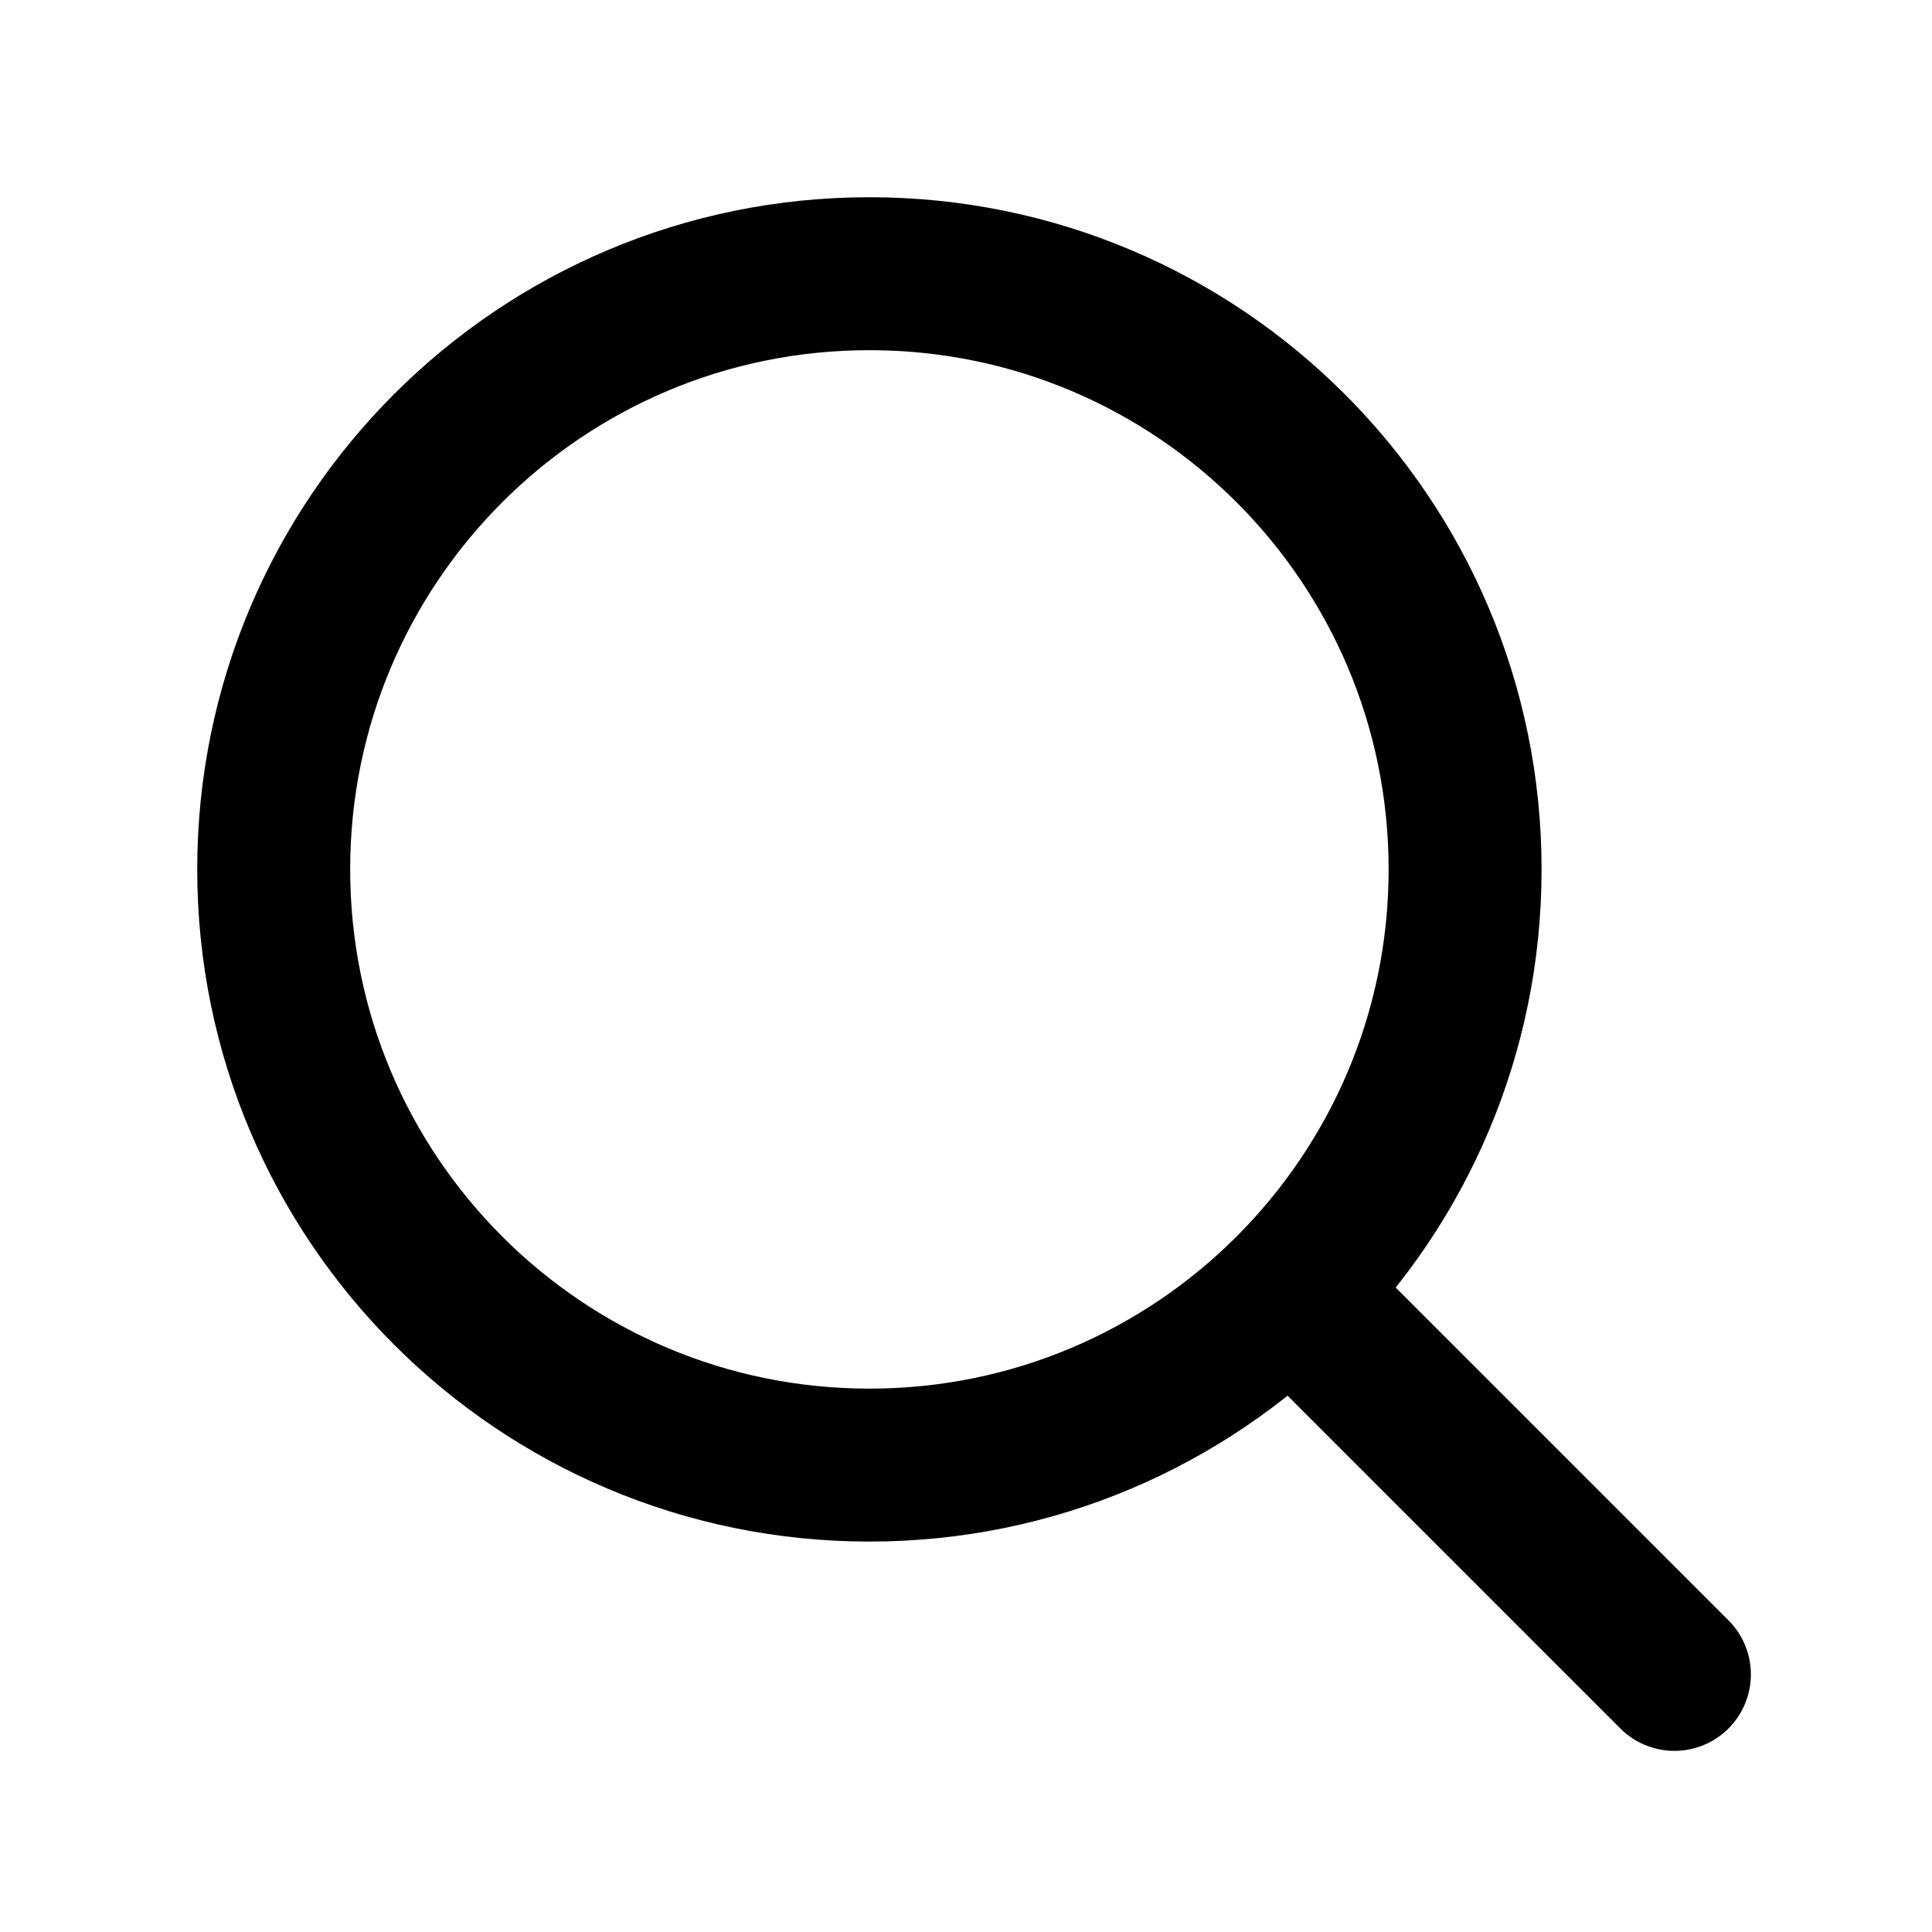
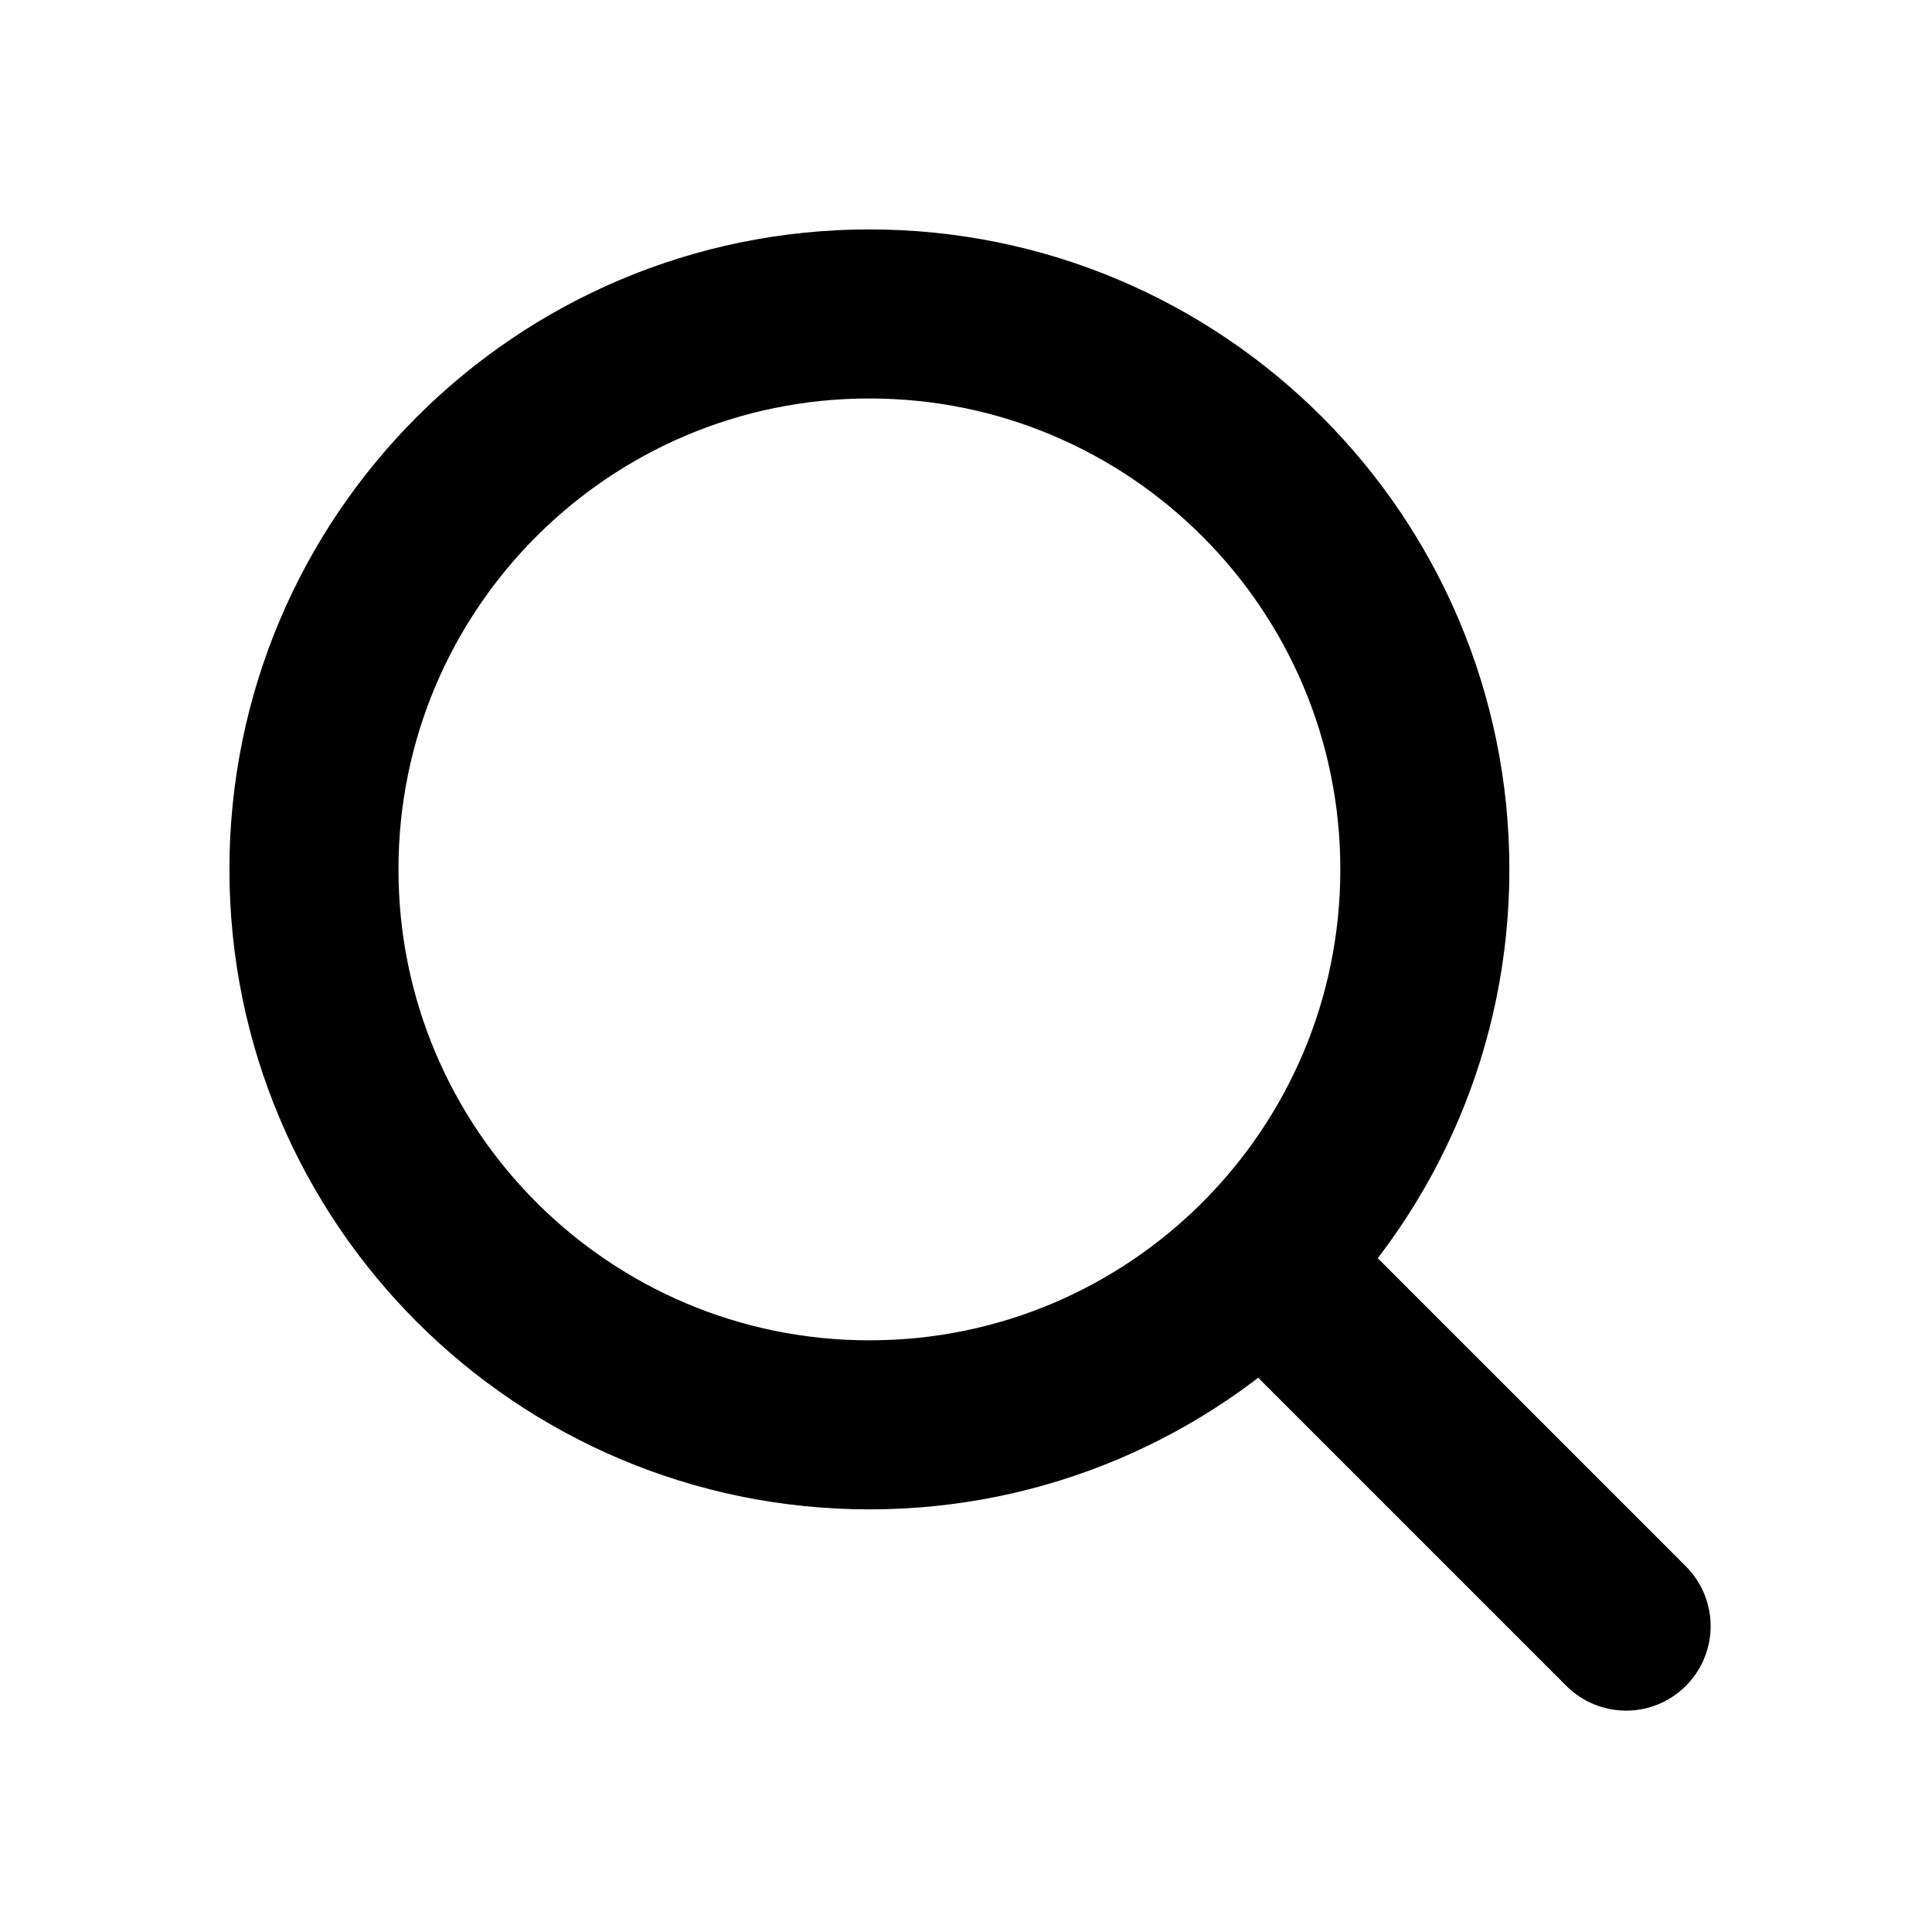
- <svg xmlns="http://www.w3.org/2000/svg" width="24" height="24" viewBox="0 0 24 24" fill="none" stroke="currentColor" stroke-width="1.9" stroke-linecap="round" stroke-linejoin="round">
-   <circle cx="10.8" cy="10.8" r="7.4" />
-   <path d="M16.3 16.3 20.8 20.8" />
+ <svg xmlns="http://www.w3.org/2000/svg" width="24" height="24" viewBox="0 0 24 24" fill="none" stroke="currentColor" stroke-width="2.1" stroke-linecap="round" stroke-linejoin="round">
+   <circle cx="10.8" cy="10.8" r="6.9" />
+   <path d="M15.7 15.7 20.2 20.2" />
</svg>
